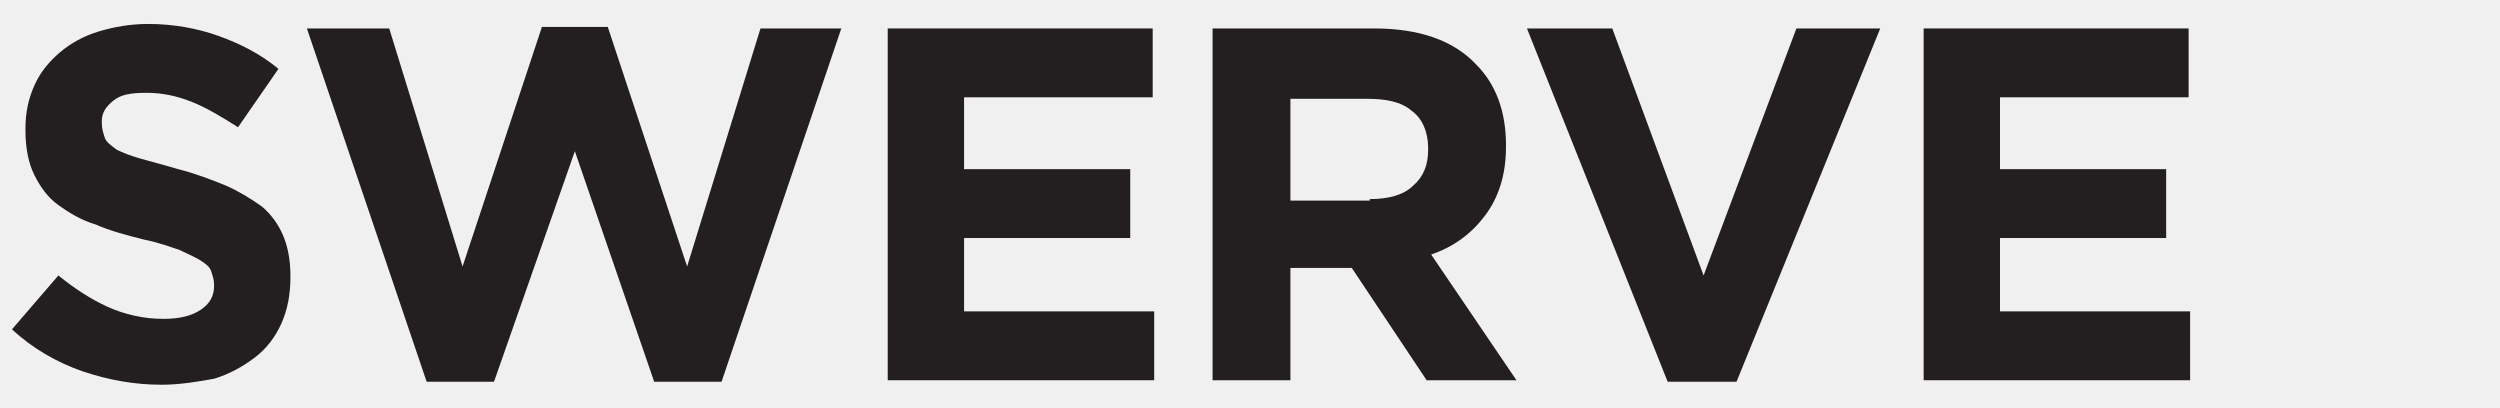
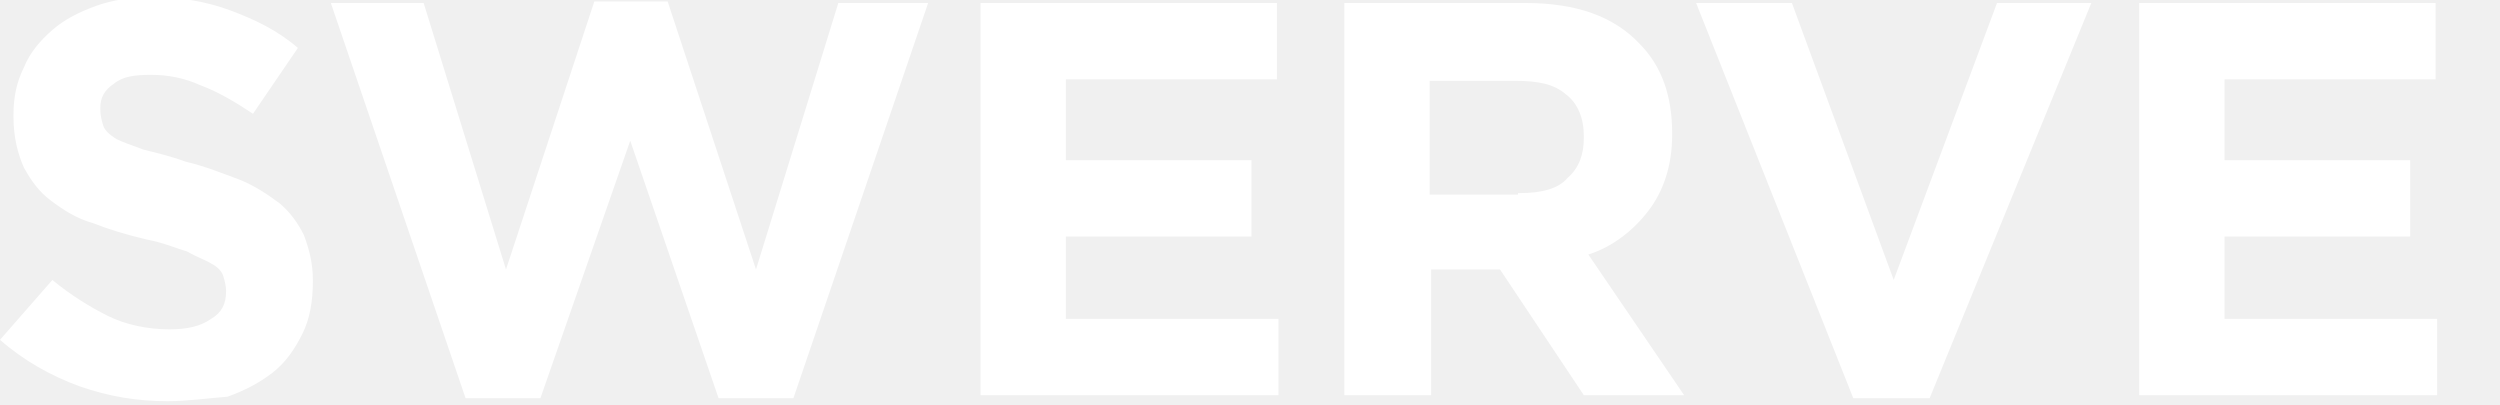
- <svg xmlns="http://www.w3.org/2000/svg" version="1.1" id="Layer_1" x="0px" y="0px" viewBox="0 0 167 27.2" enable-background="new 0 0 167 27.2" xml:space="preserve">
+ <svg xmlns="http://www.w3.org/2000/svg" version="1.1" id="Layer_1" x="0px" y="0px" viewBox="-71 -1 167 27" enable-background="new -71 -1 167 27" xml:space="preserve">
  <g>
-     <path fill="#231F20" d="M10.8,25.7c-1.8,0-3.5-0.3-5.3-0.9c-1.7-0.6-3.3-1.5-4.7-2.8l3.1-3.6c1.1,0.9,2.2,1.6,3.3,2.1   c1.1,0.5,2.4,0.8,3.7,0.8c1.1,0,1.9-0.2,2.5-0.6c0.6-0.4,0.9-0.9,0.9-1.6v-0.1c0-0.3-0.1-0.6-0.2-0.9c-0.1-0.3-0.4-0.5-0.7-0.7   c-0.3-0.2-0.8-0.4-1.4-0.7c-0.6-0.2-1.4-0.5-2.4-0.7c-1.2-0.3-2.3-0.6-3.2-1c-1-0.3-1.8-0.8-2.5-1.3c-0.7-0.5-1.2-1.2-1.6-2   S1.7,9.9,1.7,8.7V8.6c0-1.1,0.2-2,0.6-2.9c0.4-0.9,1-1.6,1.7-2.2c0.7-0.6,1.6-1.1,2.6-1.4c1-0.3,2.1-0.5,3.3-0.5   c1.7,0,3.3,0.3,4.7,0.8c1.4,0.5,2.8,1.2,4,2.2l-2.7,3.9c-1.1-0.7-2.1-1.3-3.1-1.7c-1-0.4-2-0.6-3-0.6S8.1,6.3,7.6,6.7   C7.1,7.1,6.8,7.5,6.8,8.1v0.1c0,0.4,0.1,0.7,0.2,1c0.1,0.3,0.4,0.5,0.8,0.8c0.4,0.2,0.9,0.4,1.6,0.6c0.7,0.2,1.5,0.4,2.5,0.7   c1.2,0.3,2.2,0.7,3.2,1.1c0.9,0.4,1.7,0.9,2.4,1.4c0.6,0.5,1.1,1.2,1.4,1.9c0.3,0.7,0.5,1.6,0.5,2.7v0.1c0,1.2-0.2,2.2-0.6,3.1   c-0.4,0.9-1,1.7-1.8,2.3c-0.8,0.6-1.7,1.1-2.7,1.4C13.2,25.5,12,25.7,10.8,25.7z" />
-     <path fill="#231F20" d="M20.5,1.9h5.5l4.9,15.9l5.3-16h4.4l5.3,16l4.9-15.9h5.4l-8,23.6h-4.5l-5.3-15.4L33,25.5h-4.5L20.5,1.9z" />
-     <path fill="#231F20" d="M59.3,1.9H77v4.6H64.4v4.8h11.1v4.6H64.4v4.9h12.7v4.6H59.3V1.9z" />
-     <path fill="#231F20" d="M81.1,1.9h10.7c3,0,5.3,0.8,6.8,2.4c1.3,1.3,2,3.1,2,5.4v0.1c0,1.9-0.5,3.4-1.4,4.6   c-0.9,1.2-2.1,2.1-3.6,2.6l5.7,8.4h-6l-5-7.5h-0.1h-4v7.5h-5.2V1.9z M91.5,13.3c1.3,0,2.3-0.3,2.9-0.9c0.7-0.6,1-1.4,1-2.4V9.9   c0-1.1-0.4-2-1.1-2.5c-0.7-0.6-1.7-0.8-3-0.8h-5.1v6.8H91.5z" />
-     <path fill="#231F20" d="M102,1.9h5.7l6.1,16.5L120,1.9h5.6L116,25.5h-4.6L102,1.9z" />
-     <path fill="#231F20" d="M128.5,1.9h17.7v4.6h-12.6v4.8h11.1v4.6h-11.1v4.9h12.7v4.6h-17.8V1.9z" />
+     <path fill="#FFFFFF" d="M-59.8,25.8c-2,0-3.9-0.3-5.9-1c-1.9-0.7-3.7-1.7-5.3-3.1l3.5-4c1.2,1,2.5,1.8,3.7,2.4   c1.2,0.6,2.7,0.9,4.1,0.9c1.2,0,2.1-0.2,2.8-0.7c0.7-0.4,1-1,1-1.8v-0.1c0-0.3-0.1-0.7-0.2-1c-0.1-0.3-0.4-0.6-0.8-0.8   c-0.3-0.2-0.9-0.4-1.6-0.8c-0.7-0.2-1.6-0.6-2.7-0.8c-1.3-0.3-2.6-0.7-3.6-1.1c-1.1-0.3-2-0.9-2.8-1.5s-1.3-1.3-1.8-2.2   c-0.4-0.9-0.7-2-0.7-3.4V6.7c0-1.2,0.2-2.2,0.7-3.2c0.4-1,1.1-1.8,1.9-2.5s1.8-1.2,2.9-1.6s2.4-0.6,3.7-0.6c1.9,0,3.7,0.3,5.3,0.9   c1.6,0.6,3.1,1.3,4.5,2.5l-3,4.4c-1.2-0.8-2.4-1.5-3.5-1.9C-58.7,4.2-59.8,4-60.9,4c-1.1,0-1.9,0.1-2.5,0.6   c-0.6,0.4-0.9,0.9-0.9,1.6v0.1c0,0.4,0.1,0.8,0.2,1.1s0.4,0.6,0.9,0.9c0.4,0.2,1,0.4,1.8,0.7c0.8,0.2,1.7,0.4,2.8,0.8   c1.3,0.3,2.5,0.8,3.6,1.2c1,0.4,1.9,1,2.7,1.6c0.7,0.6,1.2,1.3,1.6,2.1c0.3,0.8,0.6,1.8,0.6,3v0.1c0,1.3-0.2,2.5-0.7,3.5   s-1.1,1.9-2,2.6s-1.9,1.2-3,1.6C-57.1,25.6-58.5,25.8-59.8,25.8z" />
+     <path fill="#FFFFFF" d="M-48.9-0.8h6.2l5.5,17.8l5.9-17.9h4.9l5.9,17.9L-15-0.8h6l-9,26.4h-5l-5.9-17.2l-6,17.2h-5L-48.9-0.8z" />
+     <path fill="#FFFFFF" d="M-5.5-0.8h19.8v5.1H0.2v5.4h12.4v5.1H0.2v5.5h14.2v5.1H-5.5V-0.8z" />
+     <path fill="#FFFFFF" d="M18.9-0.8h12c3.4,0,5.9,0.9,7.6,2.7c1.5,1.5,2.2,3.5,2.2,6V8c0,2.1-0.6,3.8-1.6,5.1s-2.4,2.4-4,2.9l6.4,9.4   h-6.7l-5.6-8.4h-0.1h-4.5v8.4h-5.8V-0.8H18.9z M30.5,11.9c1.5,0,2.6-0.3,3.2-1c0.8-0.7,1.1-1.6,1.1-2.7V8.1c0-1.2-0.4-2.2-1.2-2.8   c-0.8-0.7-1.9-0.9-3.4-0.9h-5.7V12h5.9V11.9z" />
+     <path fill="#FFFFFF" d="M42.3-0.8h6.4l6.8,18.5l6.9-18.5h6.3L57.9,25.6h-5.1L42.3-0.8z" />
+     <path fill="#FFFFFF" d="M71.9-0.8h19.8v5.1H77.6v5.4h12.4v5.1H77.6v5.5h14.2v5.1H71.9C71.9,25.5,71.9-0.8,71.9-0.8z" />
  </g>
</svg>
